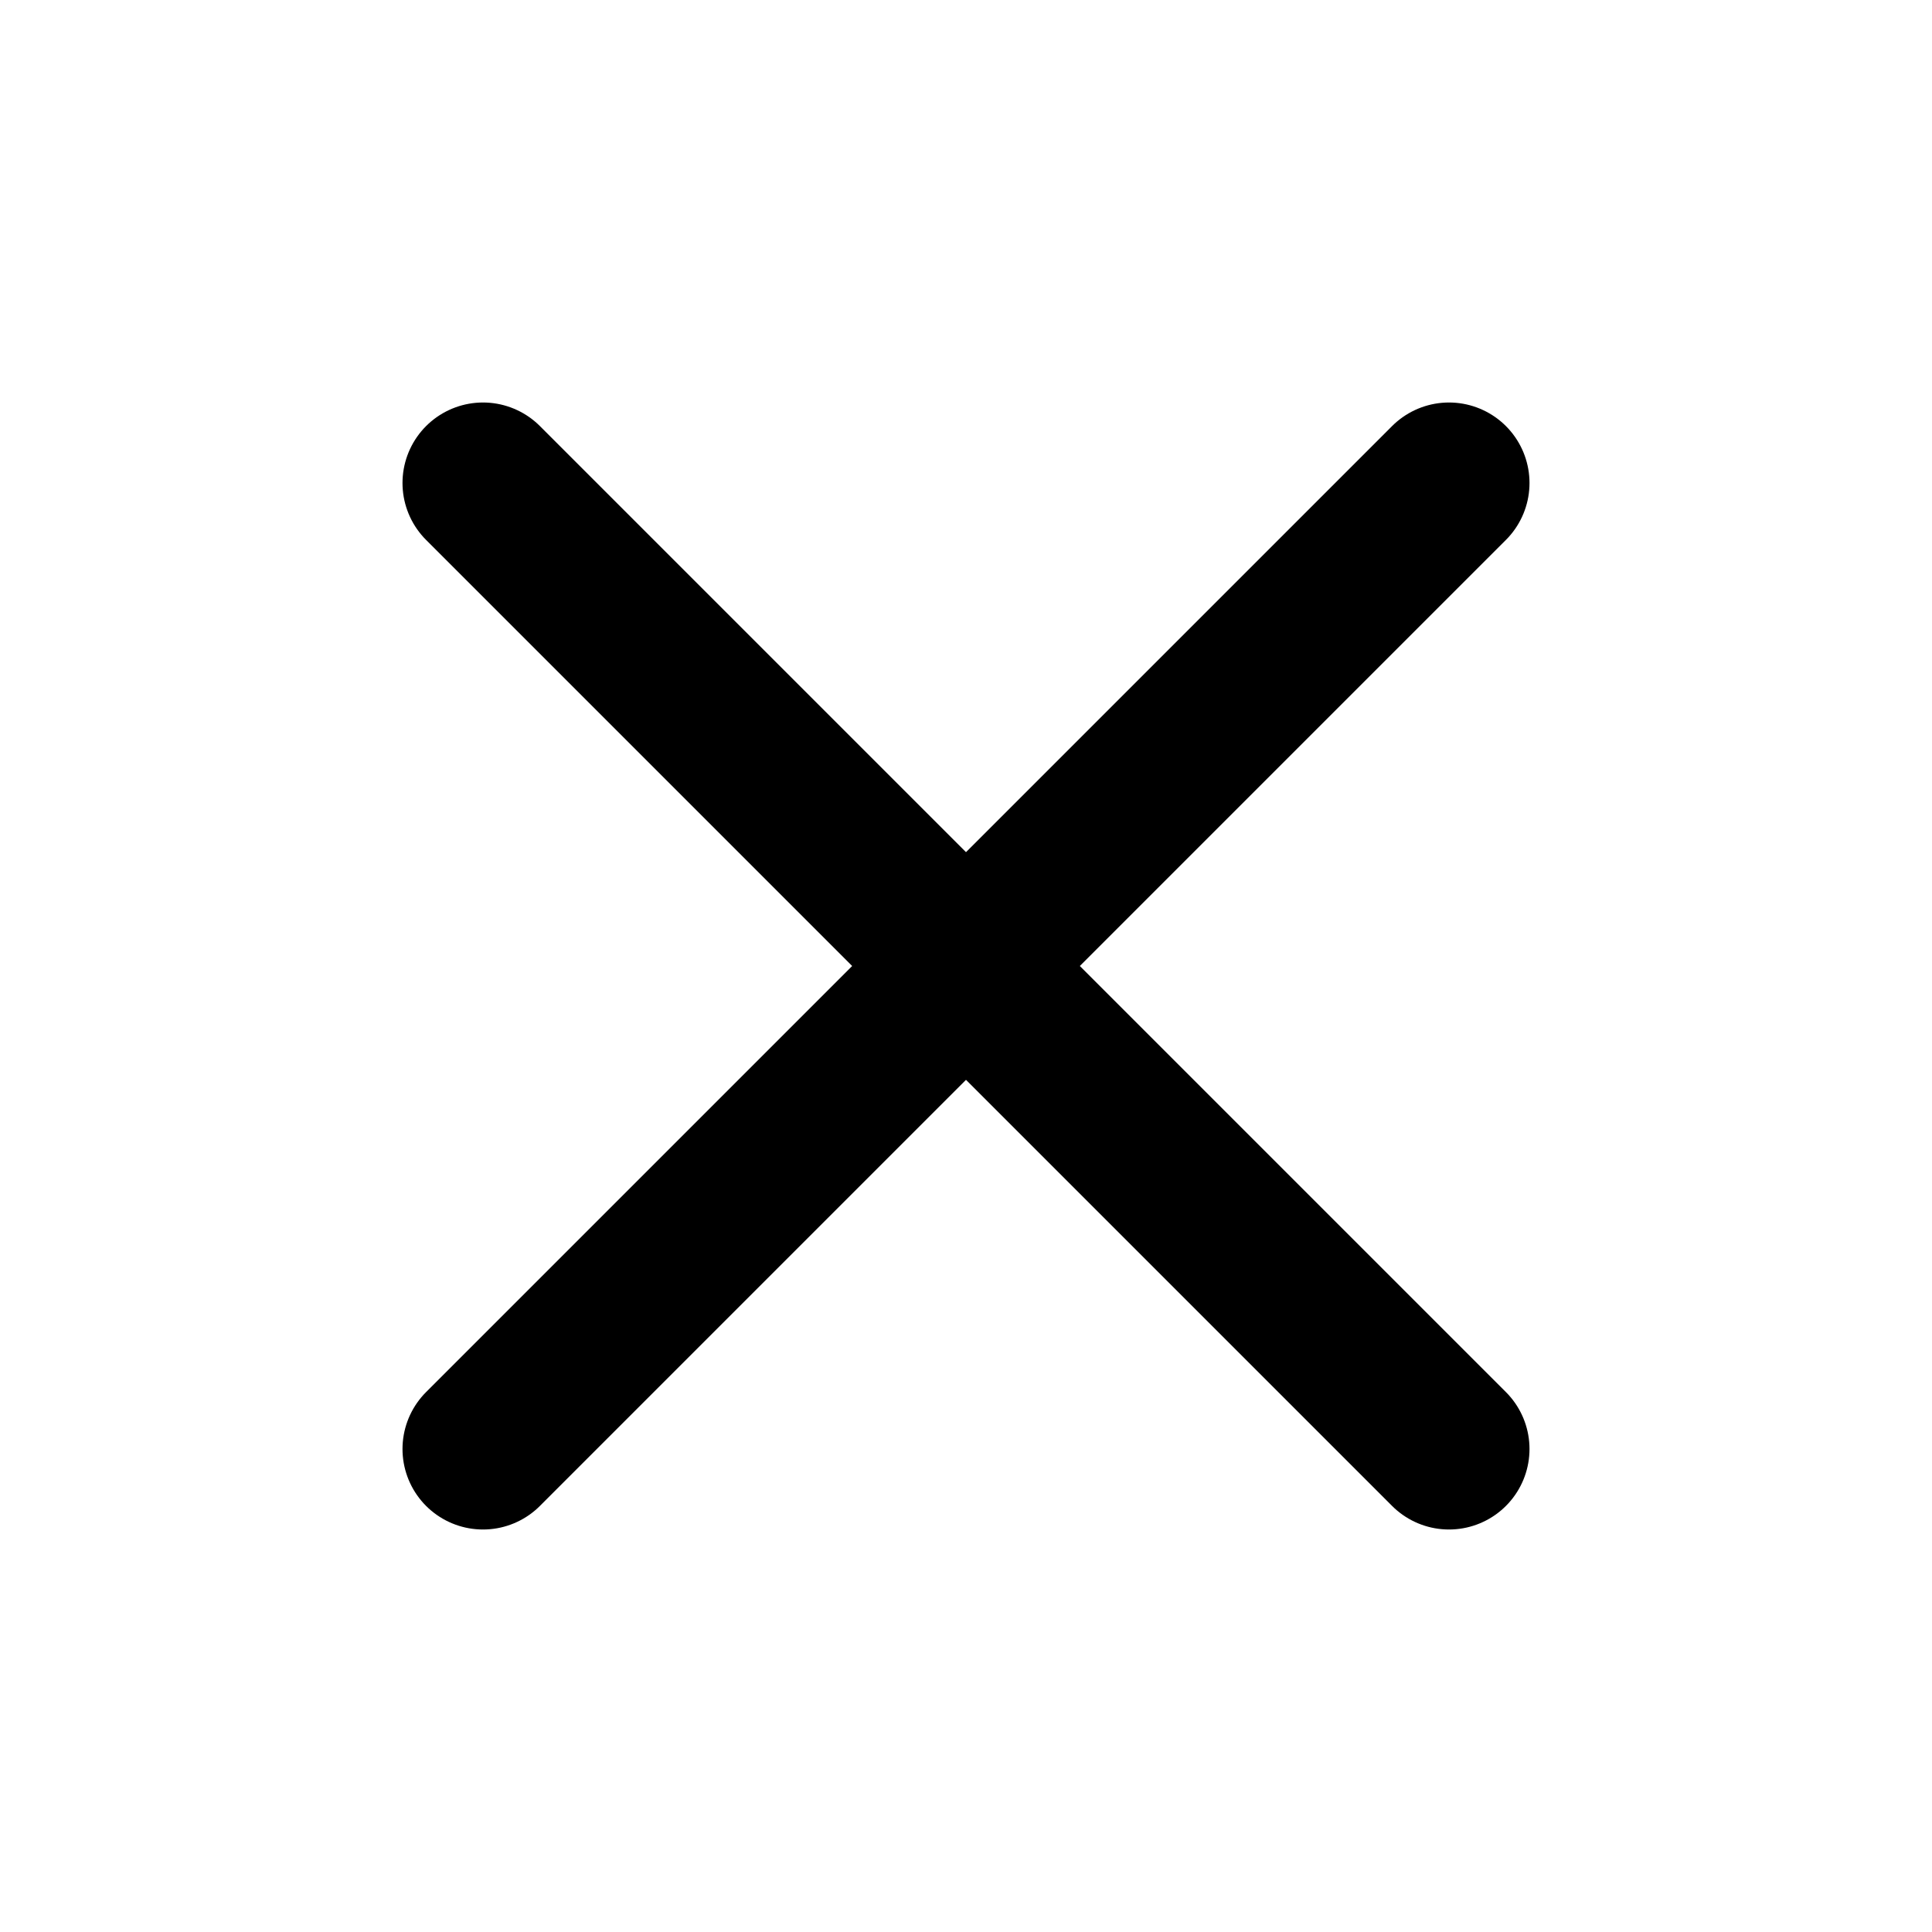
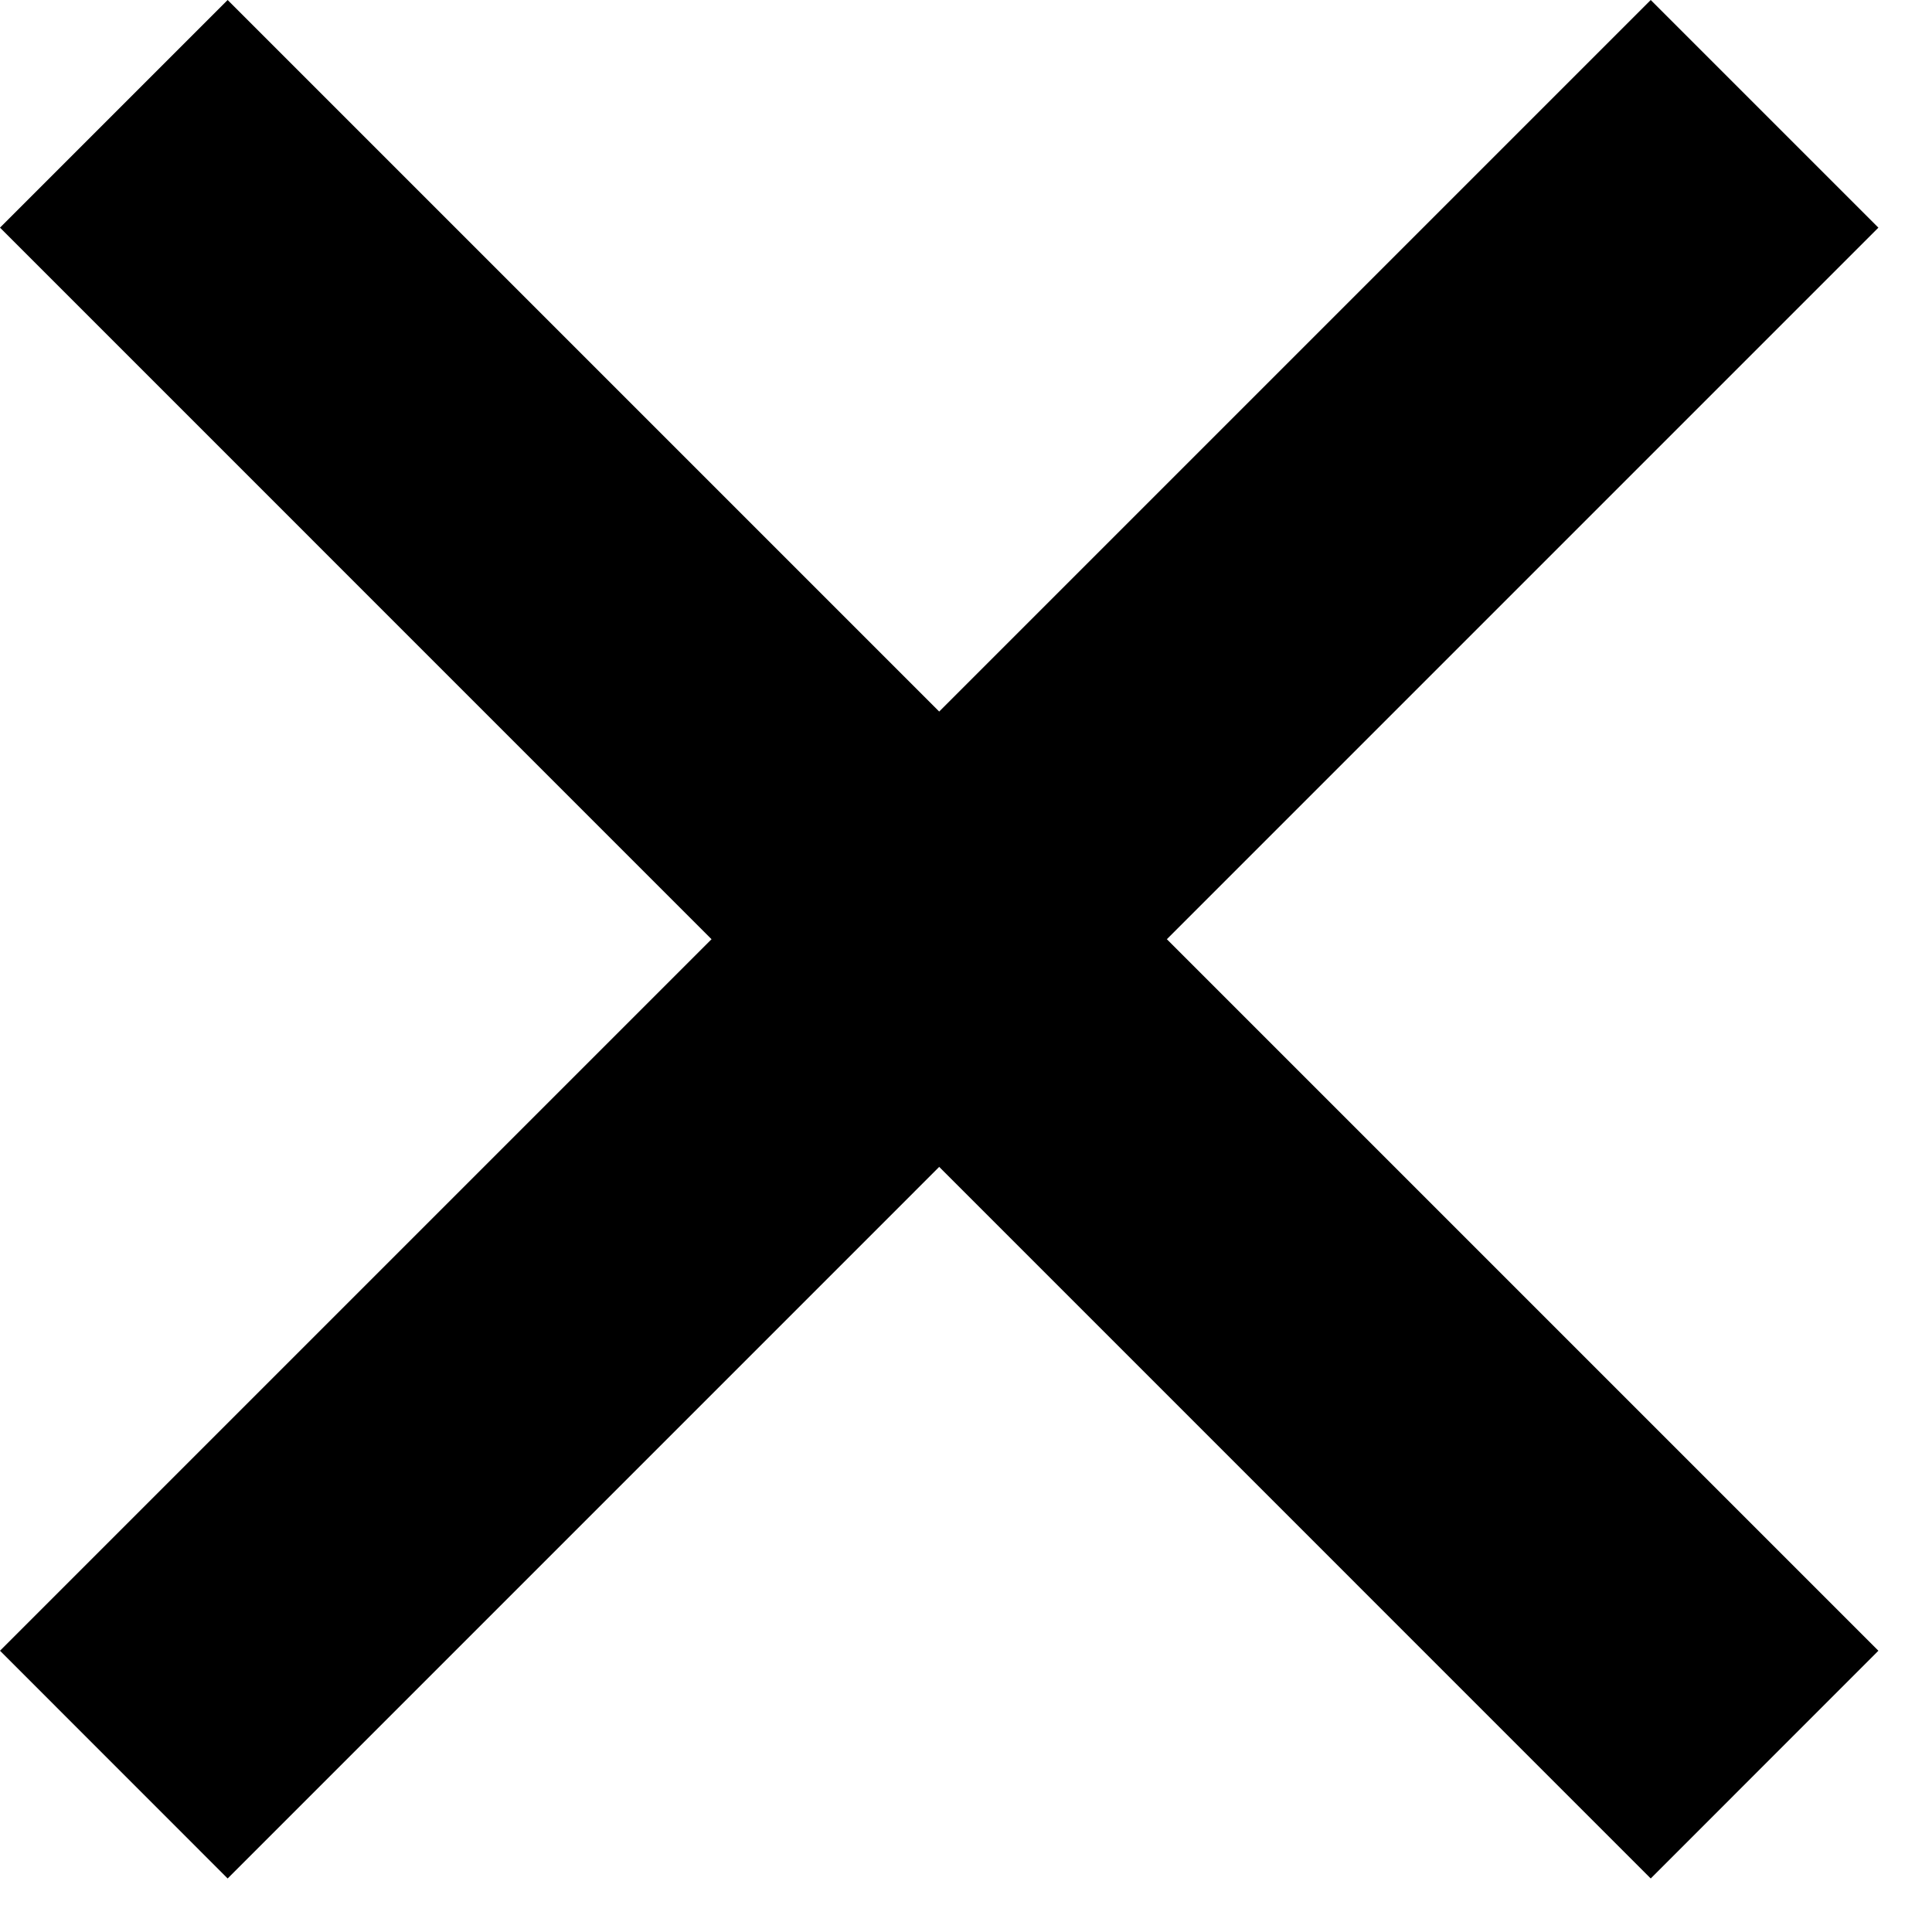
<svg xmlns="http://www.w3.org/2000/svg" width="24" height="24" fill="none" viewBox="0 0 24 24">
-   <path d="M6 18L18 6M18 18L6 6" stroke="currentColor" stroke-width="2" stroke-linecap="round" stroke-linejoin="round" />
+   <path fill="currentColor" d="M20.506 0l2.828 2.828L2.828 23.335 0 20.506z" />
+   <path fill="currentColor" d="M2.828 0L0 2.828l20.506 20.507 2.828-2.829z" />
</svg>
